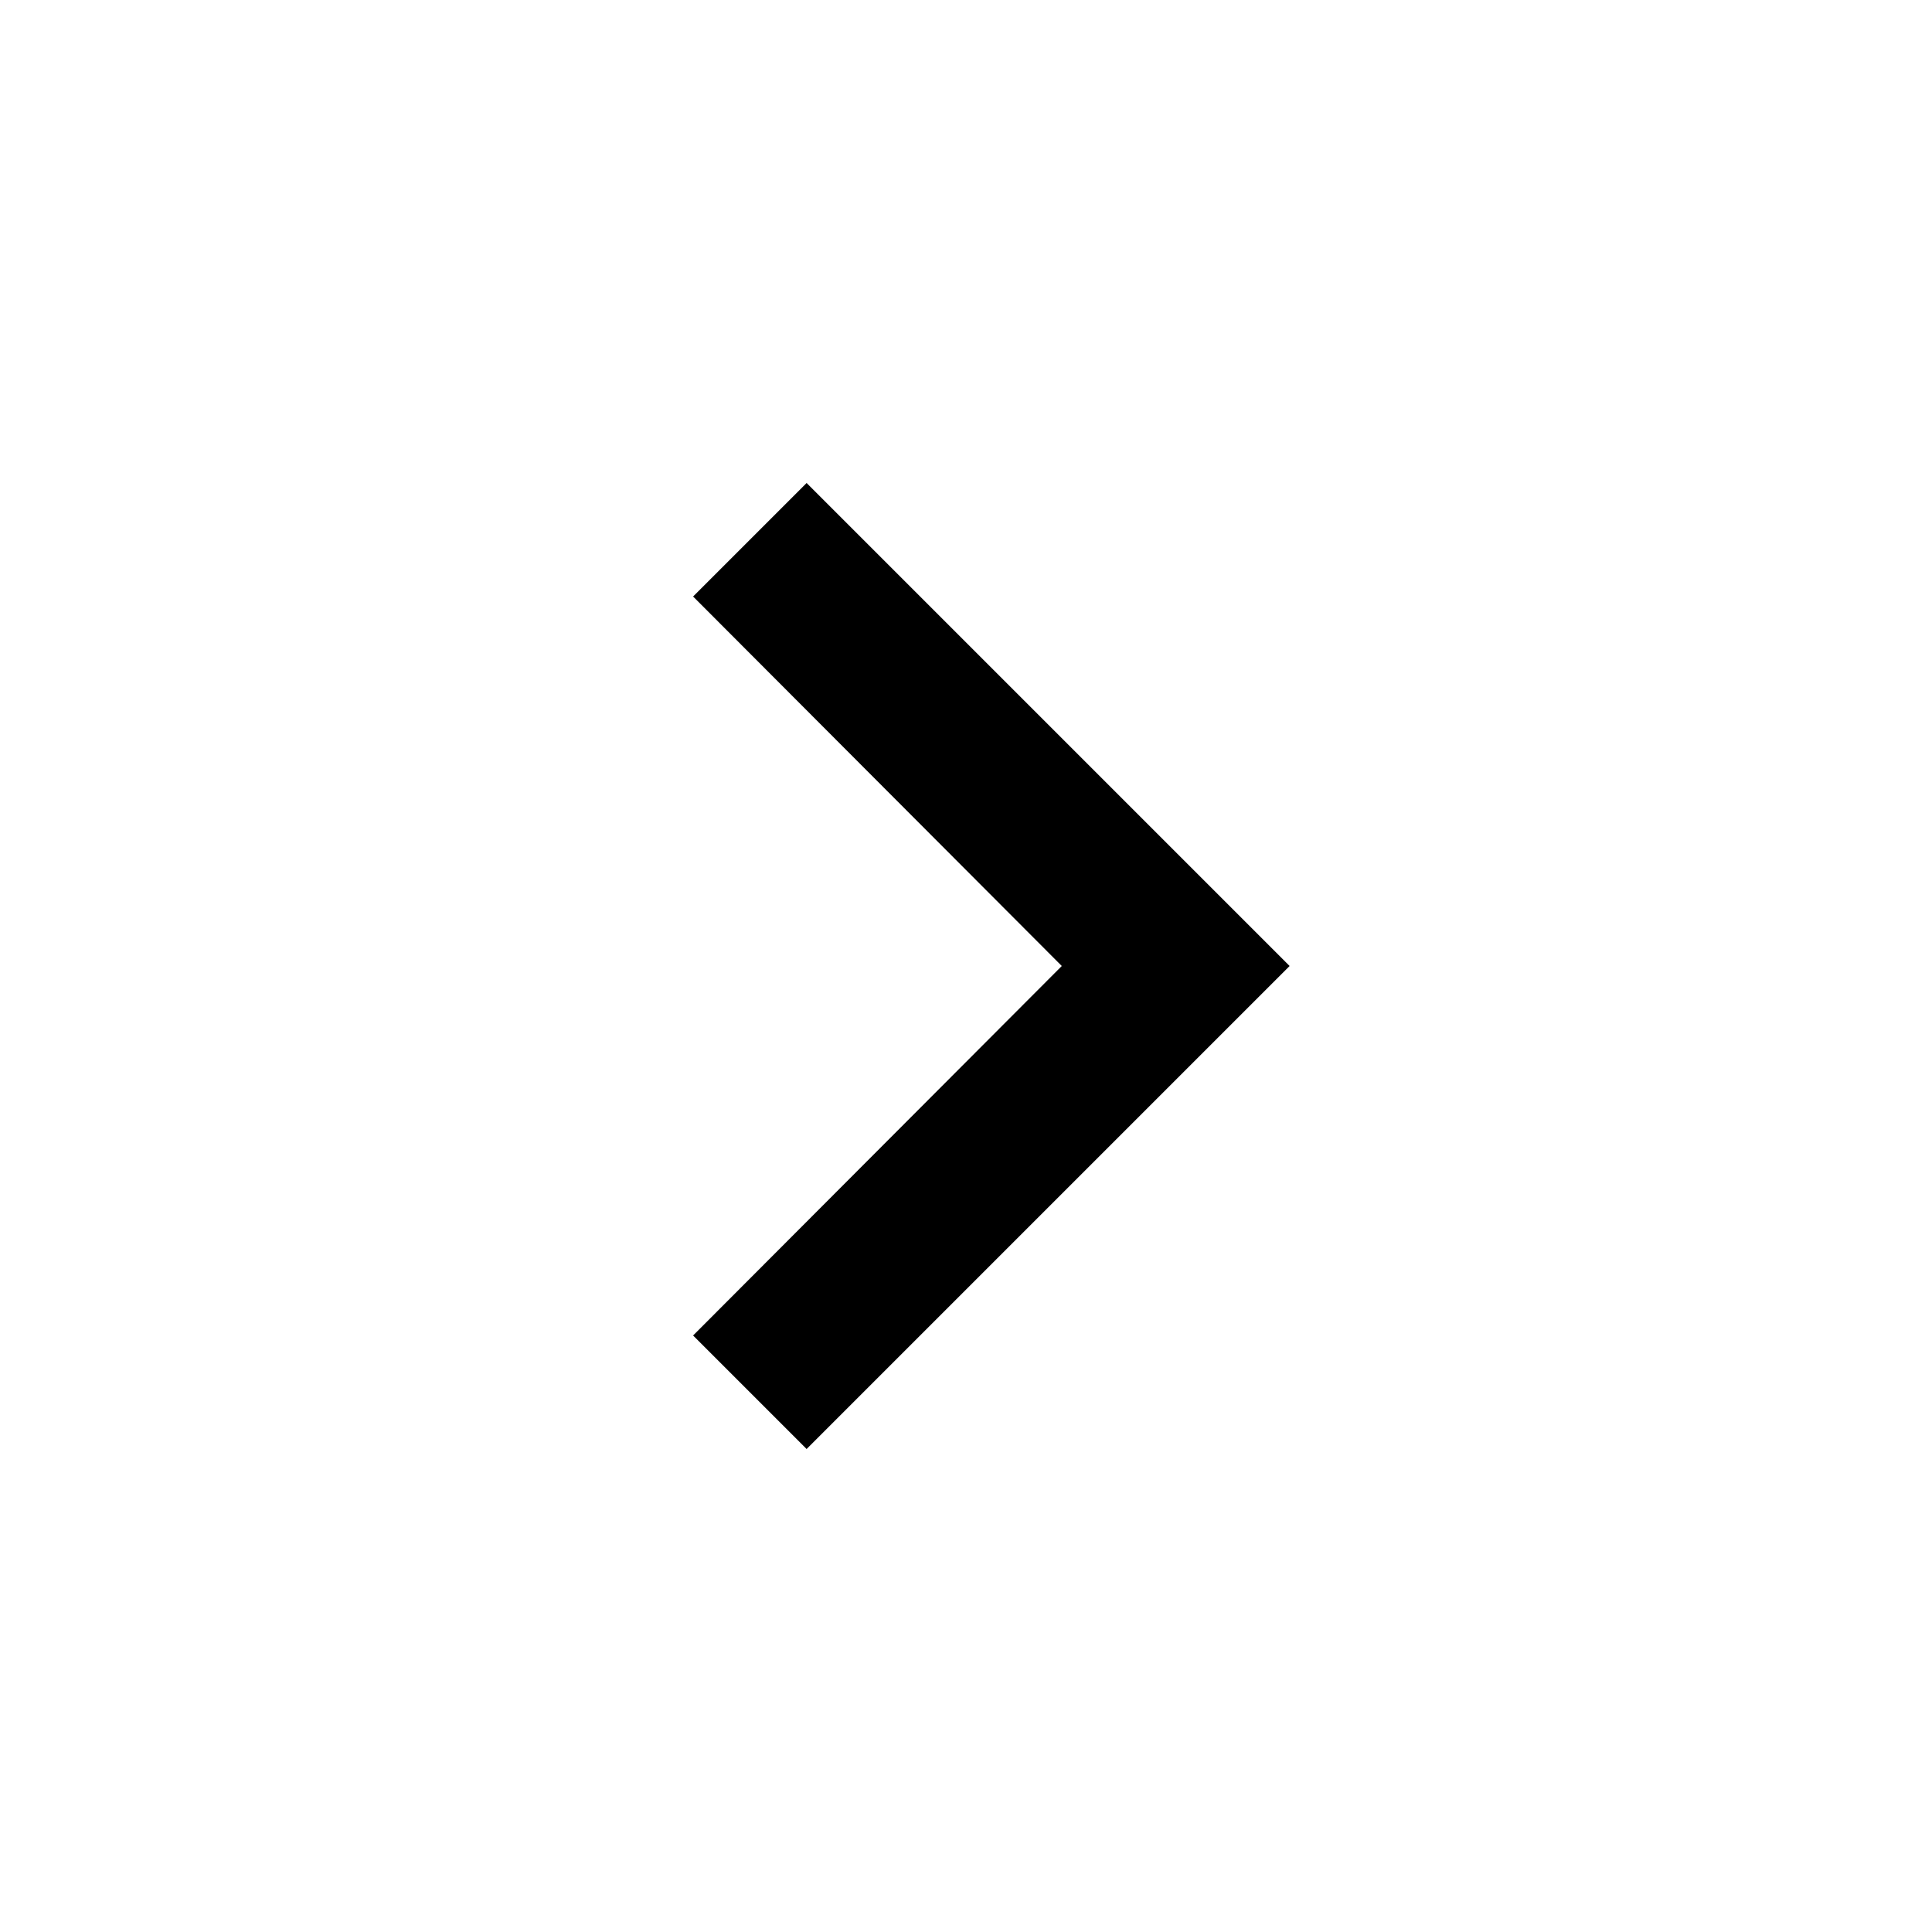
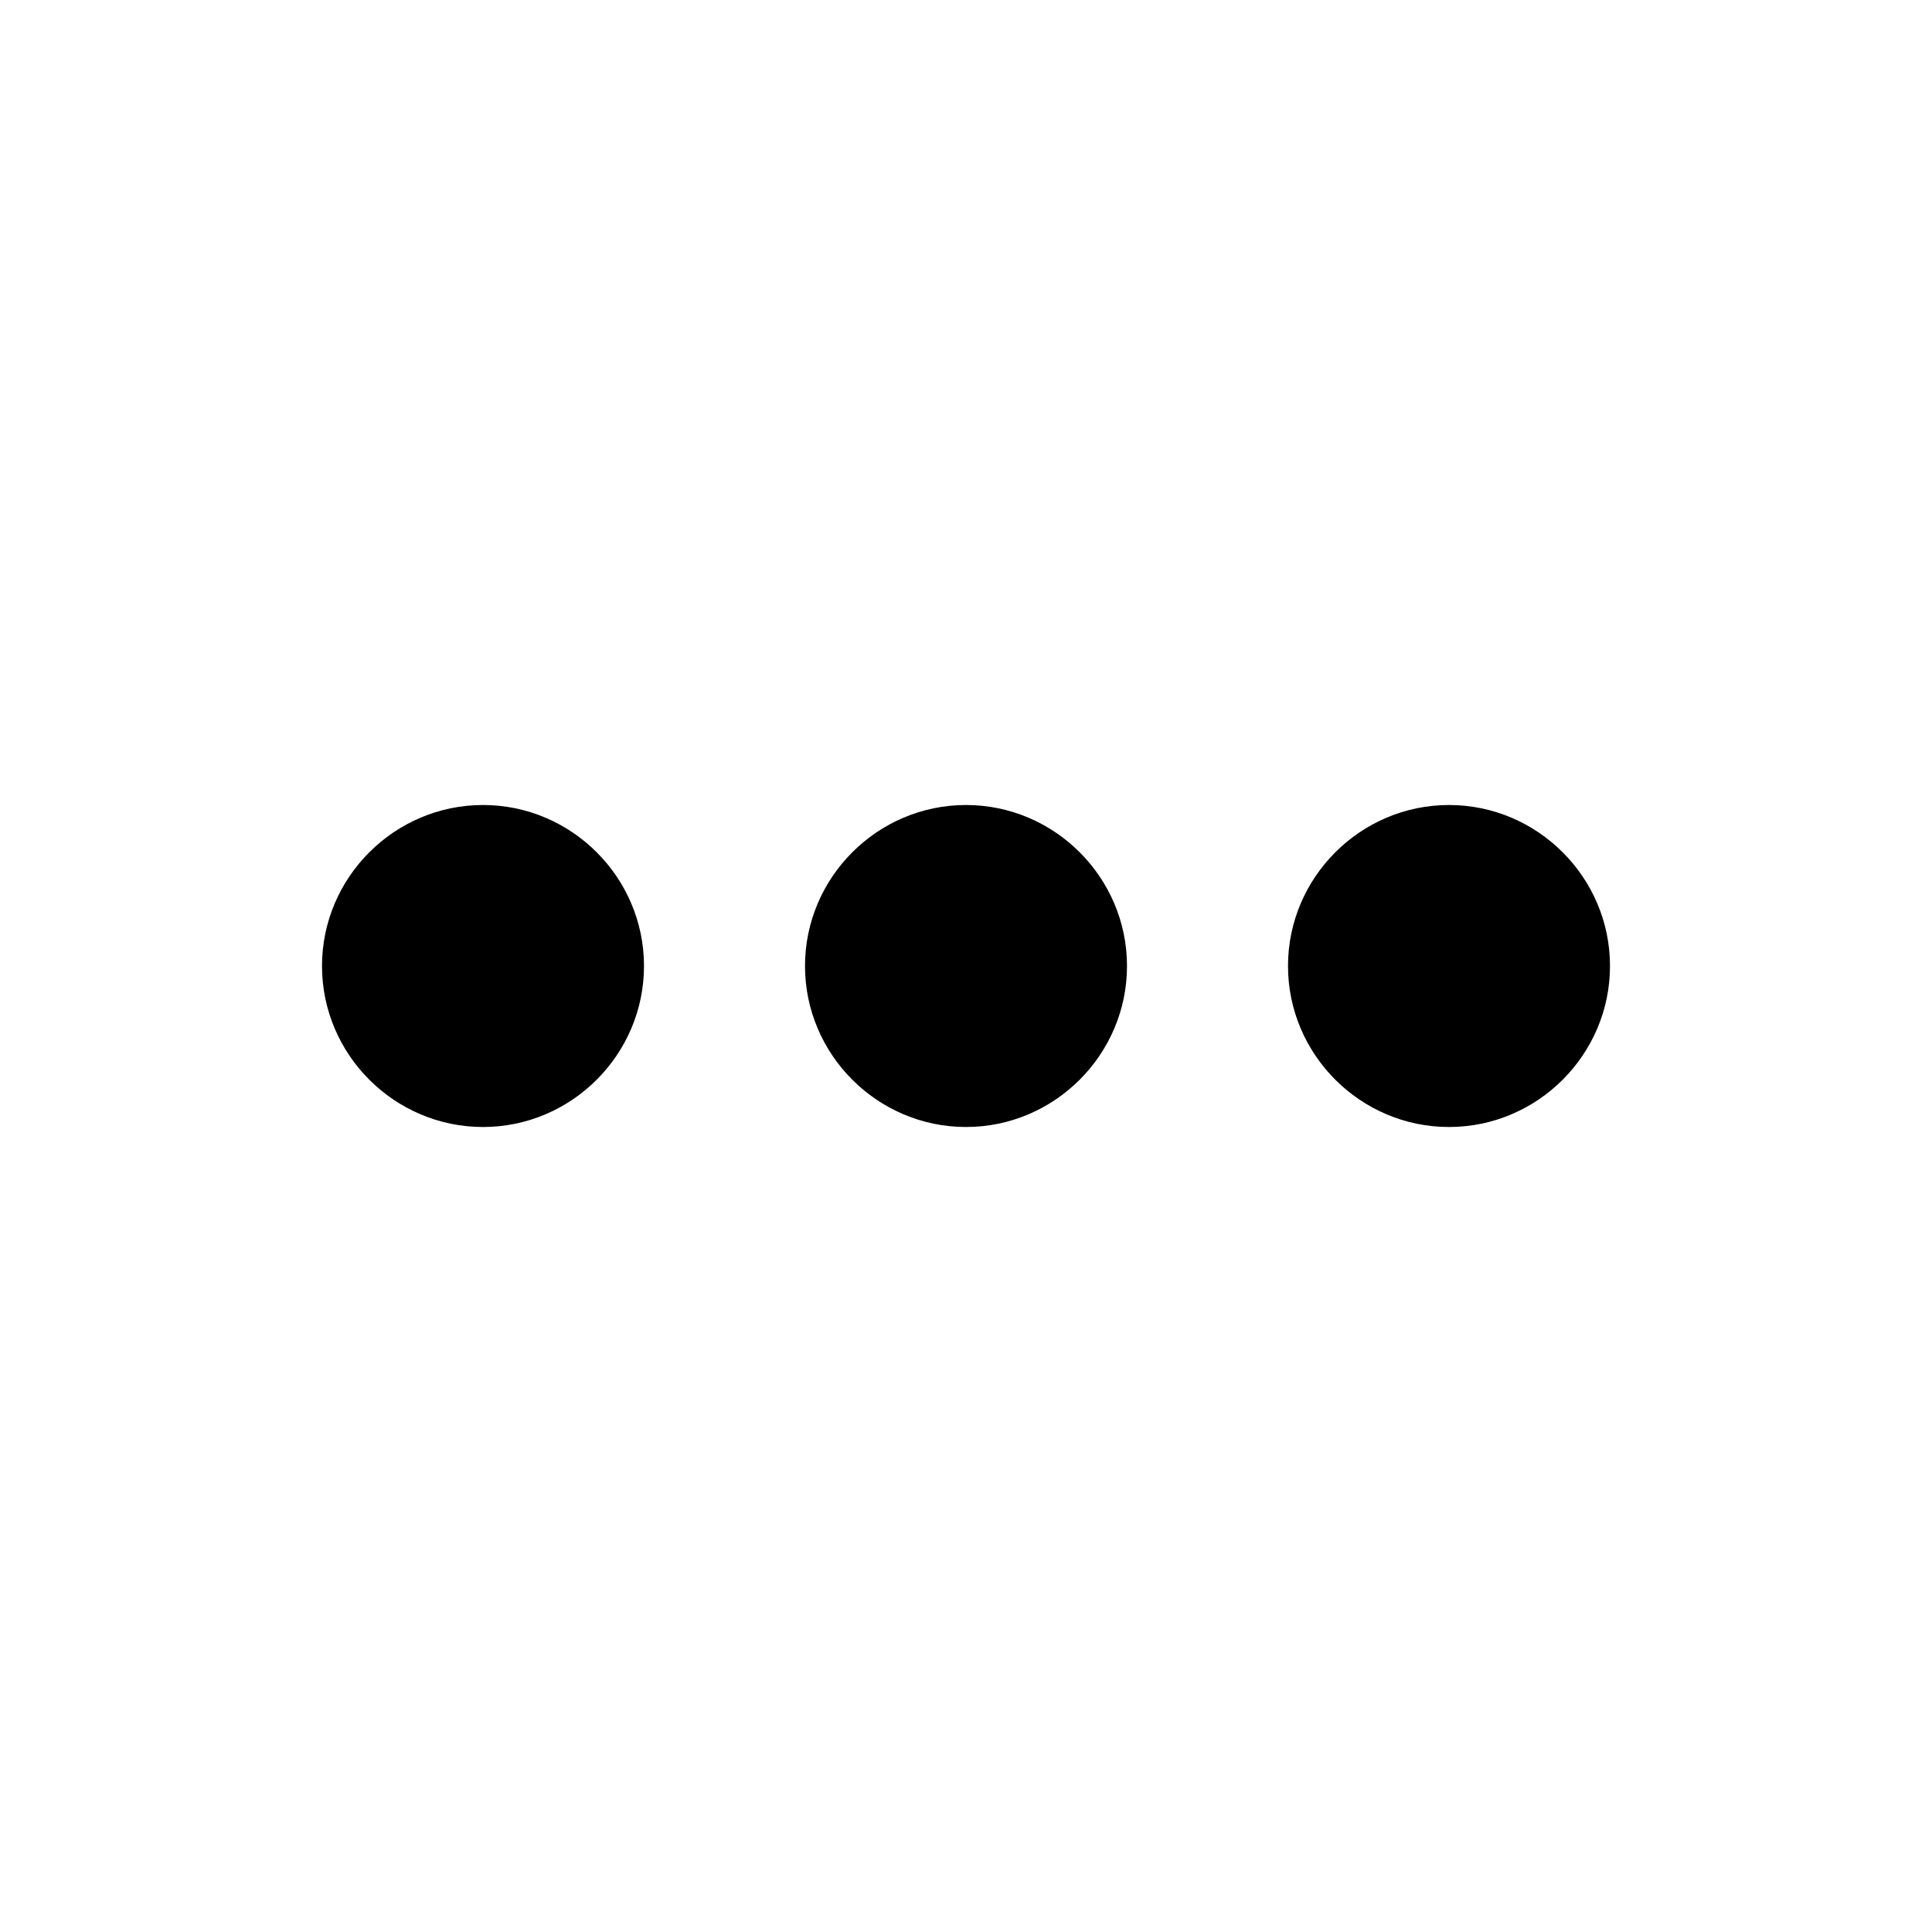
<svg xmlns="http://www.w3.org/2000/svg" height="24px" viewBox="0 0 24 24" width="24px" fill="#000000">
  <path d="M0 0h24v24H0V0z" fill="none" />
-   <path d="M10.02 6L8.61 7.41 13.19 12l-4.58 4.59L10.02 18l6-6-6-6z" />
+   <path d="M6 10c-1.1 0-2 .9-2 2s.9 2 2 2 2-.9 2-2-.9-2-2-2zm12 0c-1.1 0-2 .9-2 2s.9 2 2 2 2-.9 2-2-.9-2-2-2zm-6 0c-1.1 0-2 .9-2 2s.9 2 2 2 2-.9 2-2-.9-2-2-2z" />
</svg>
